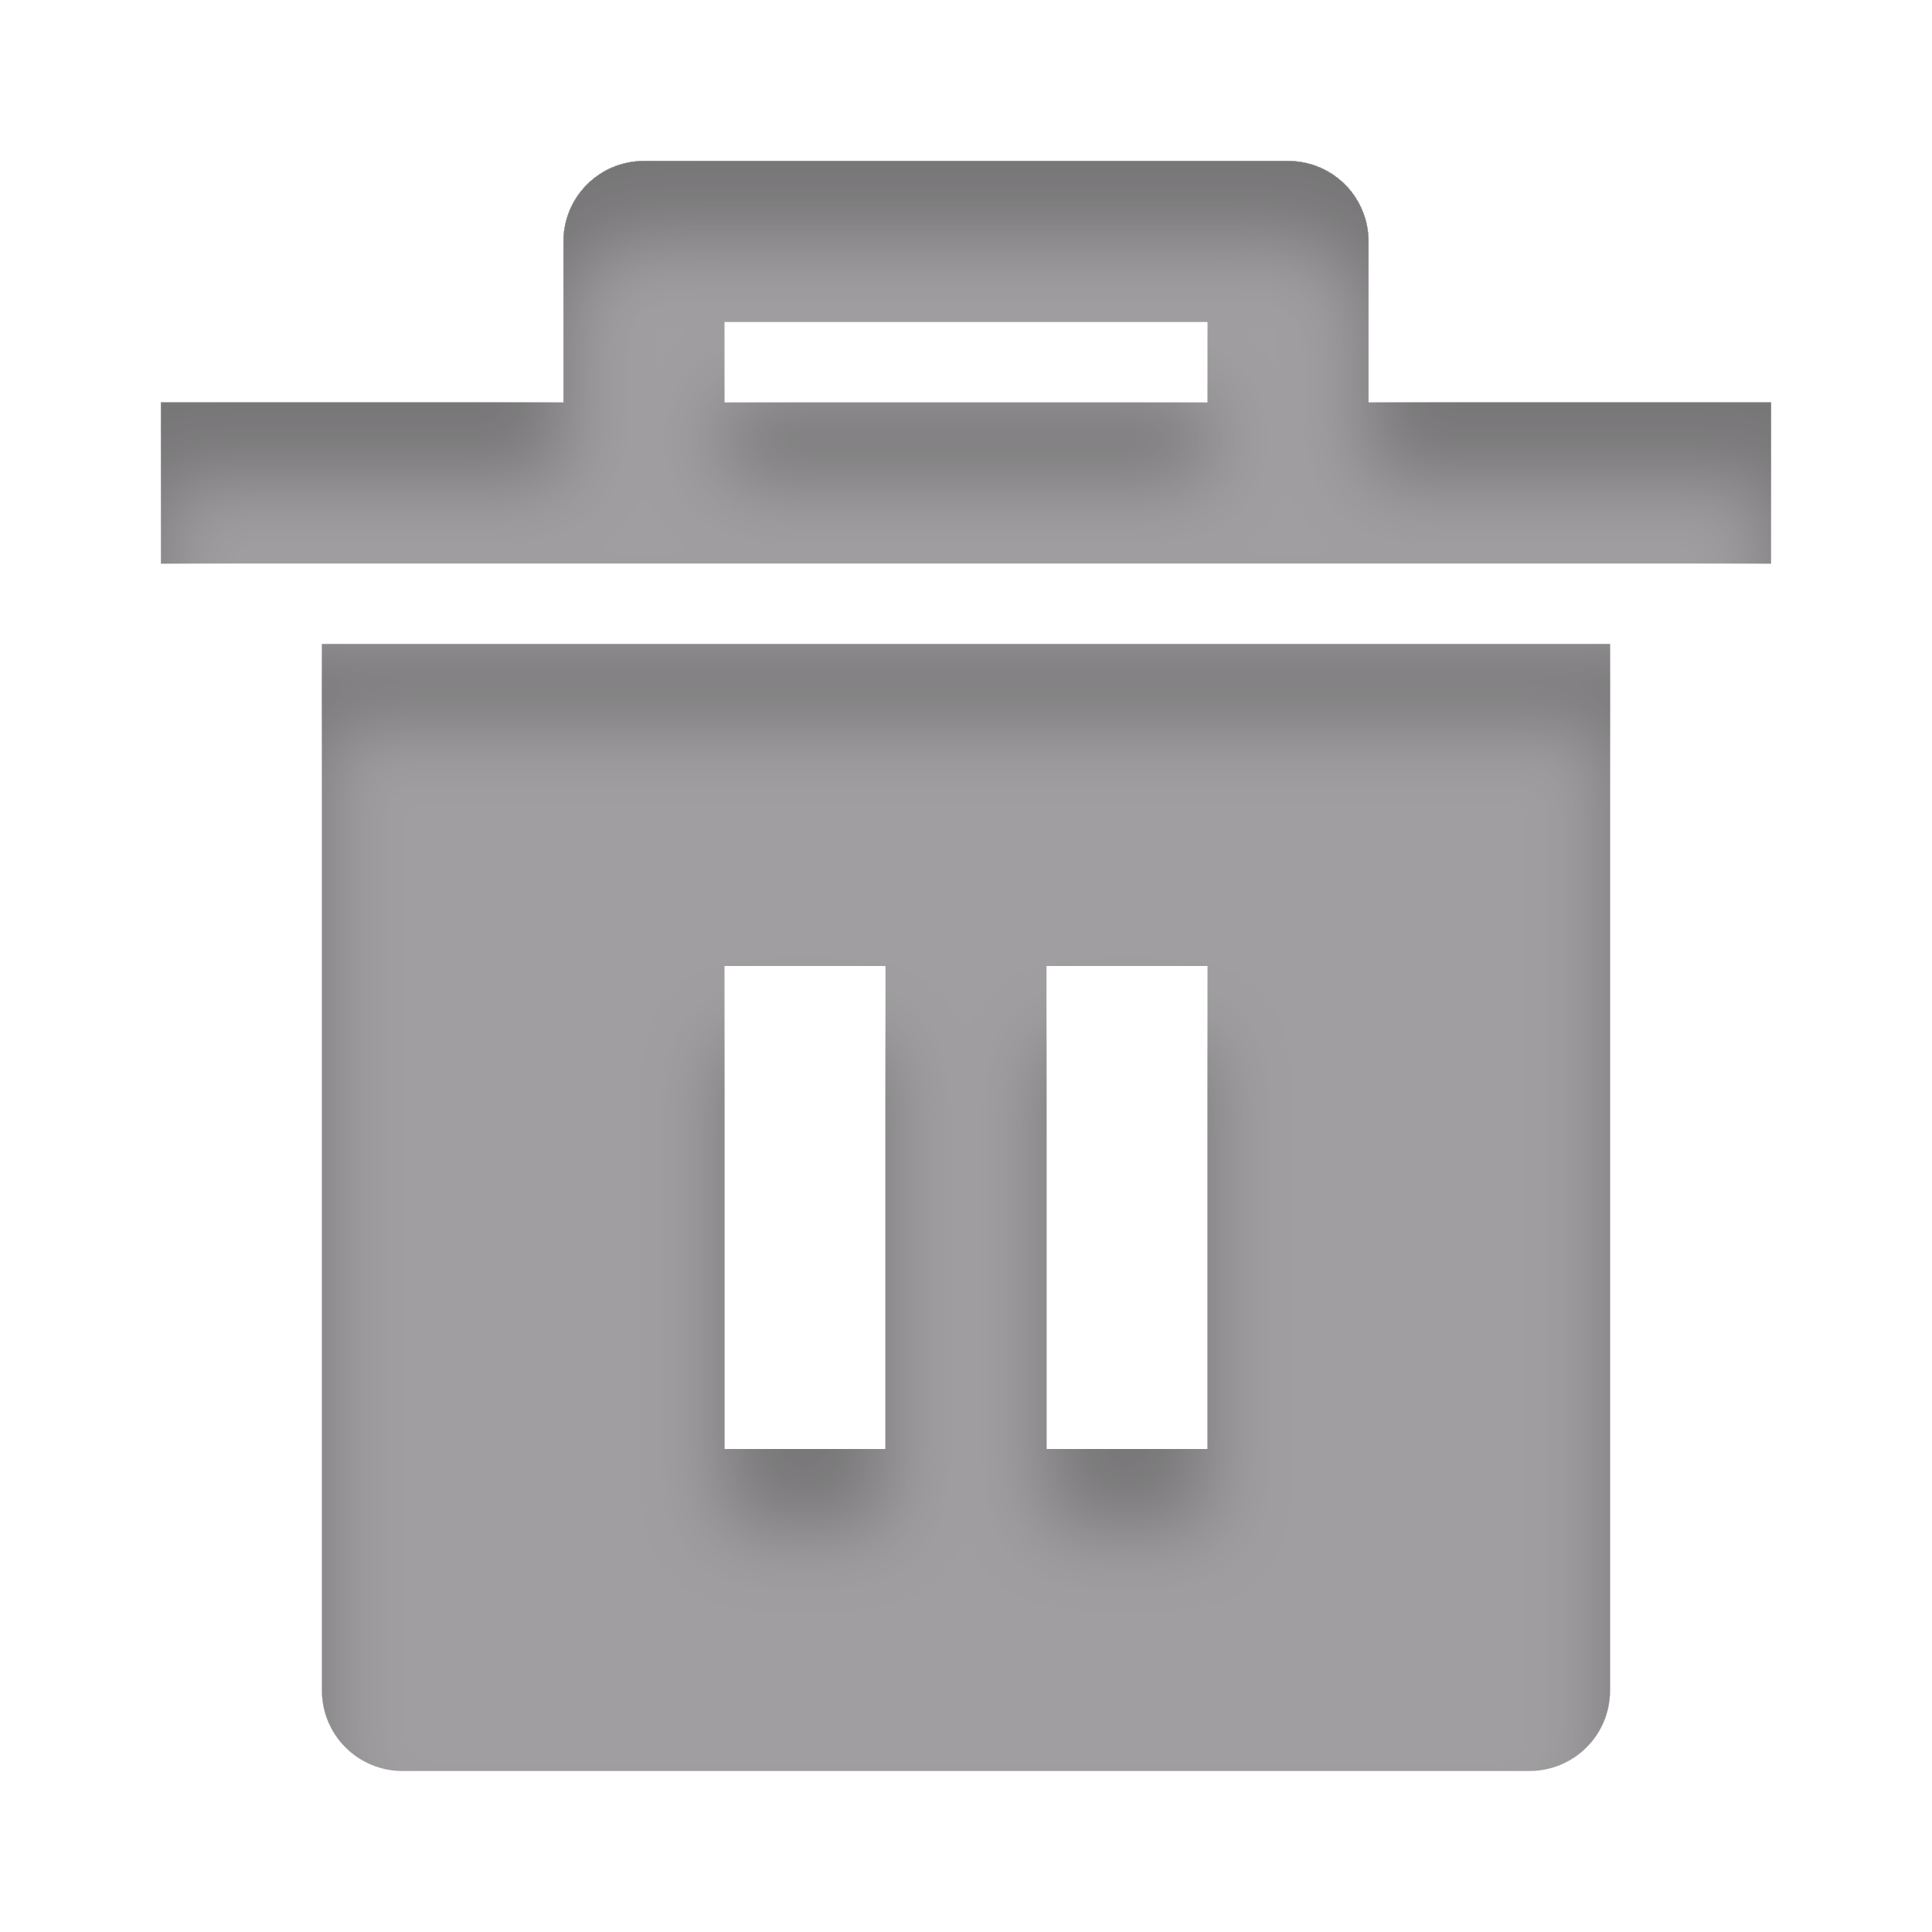
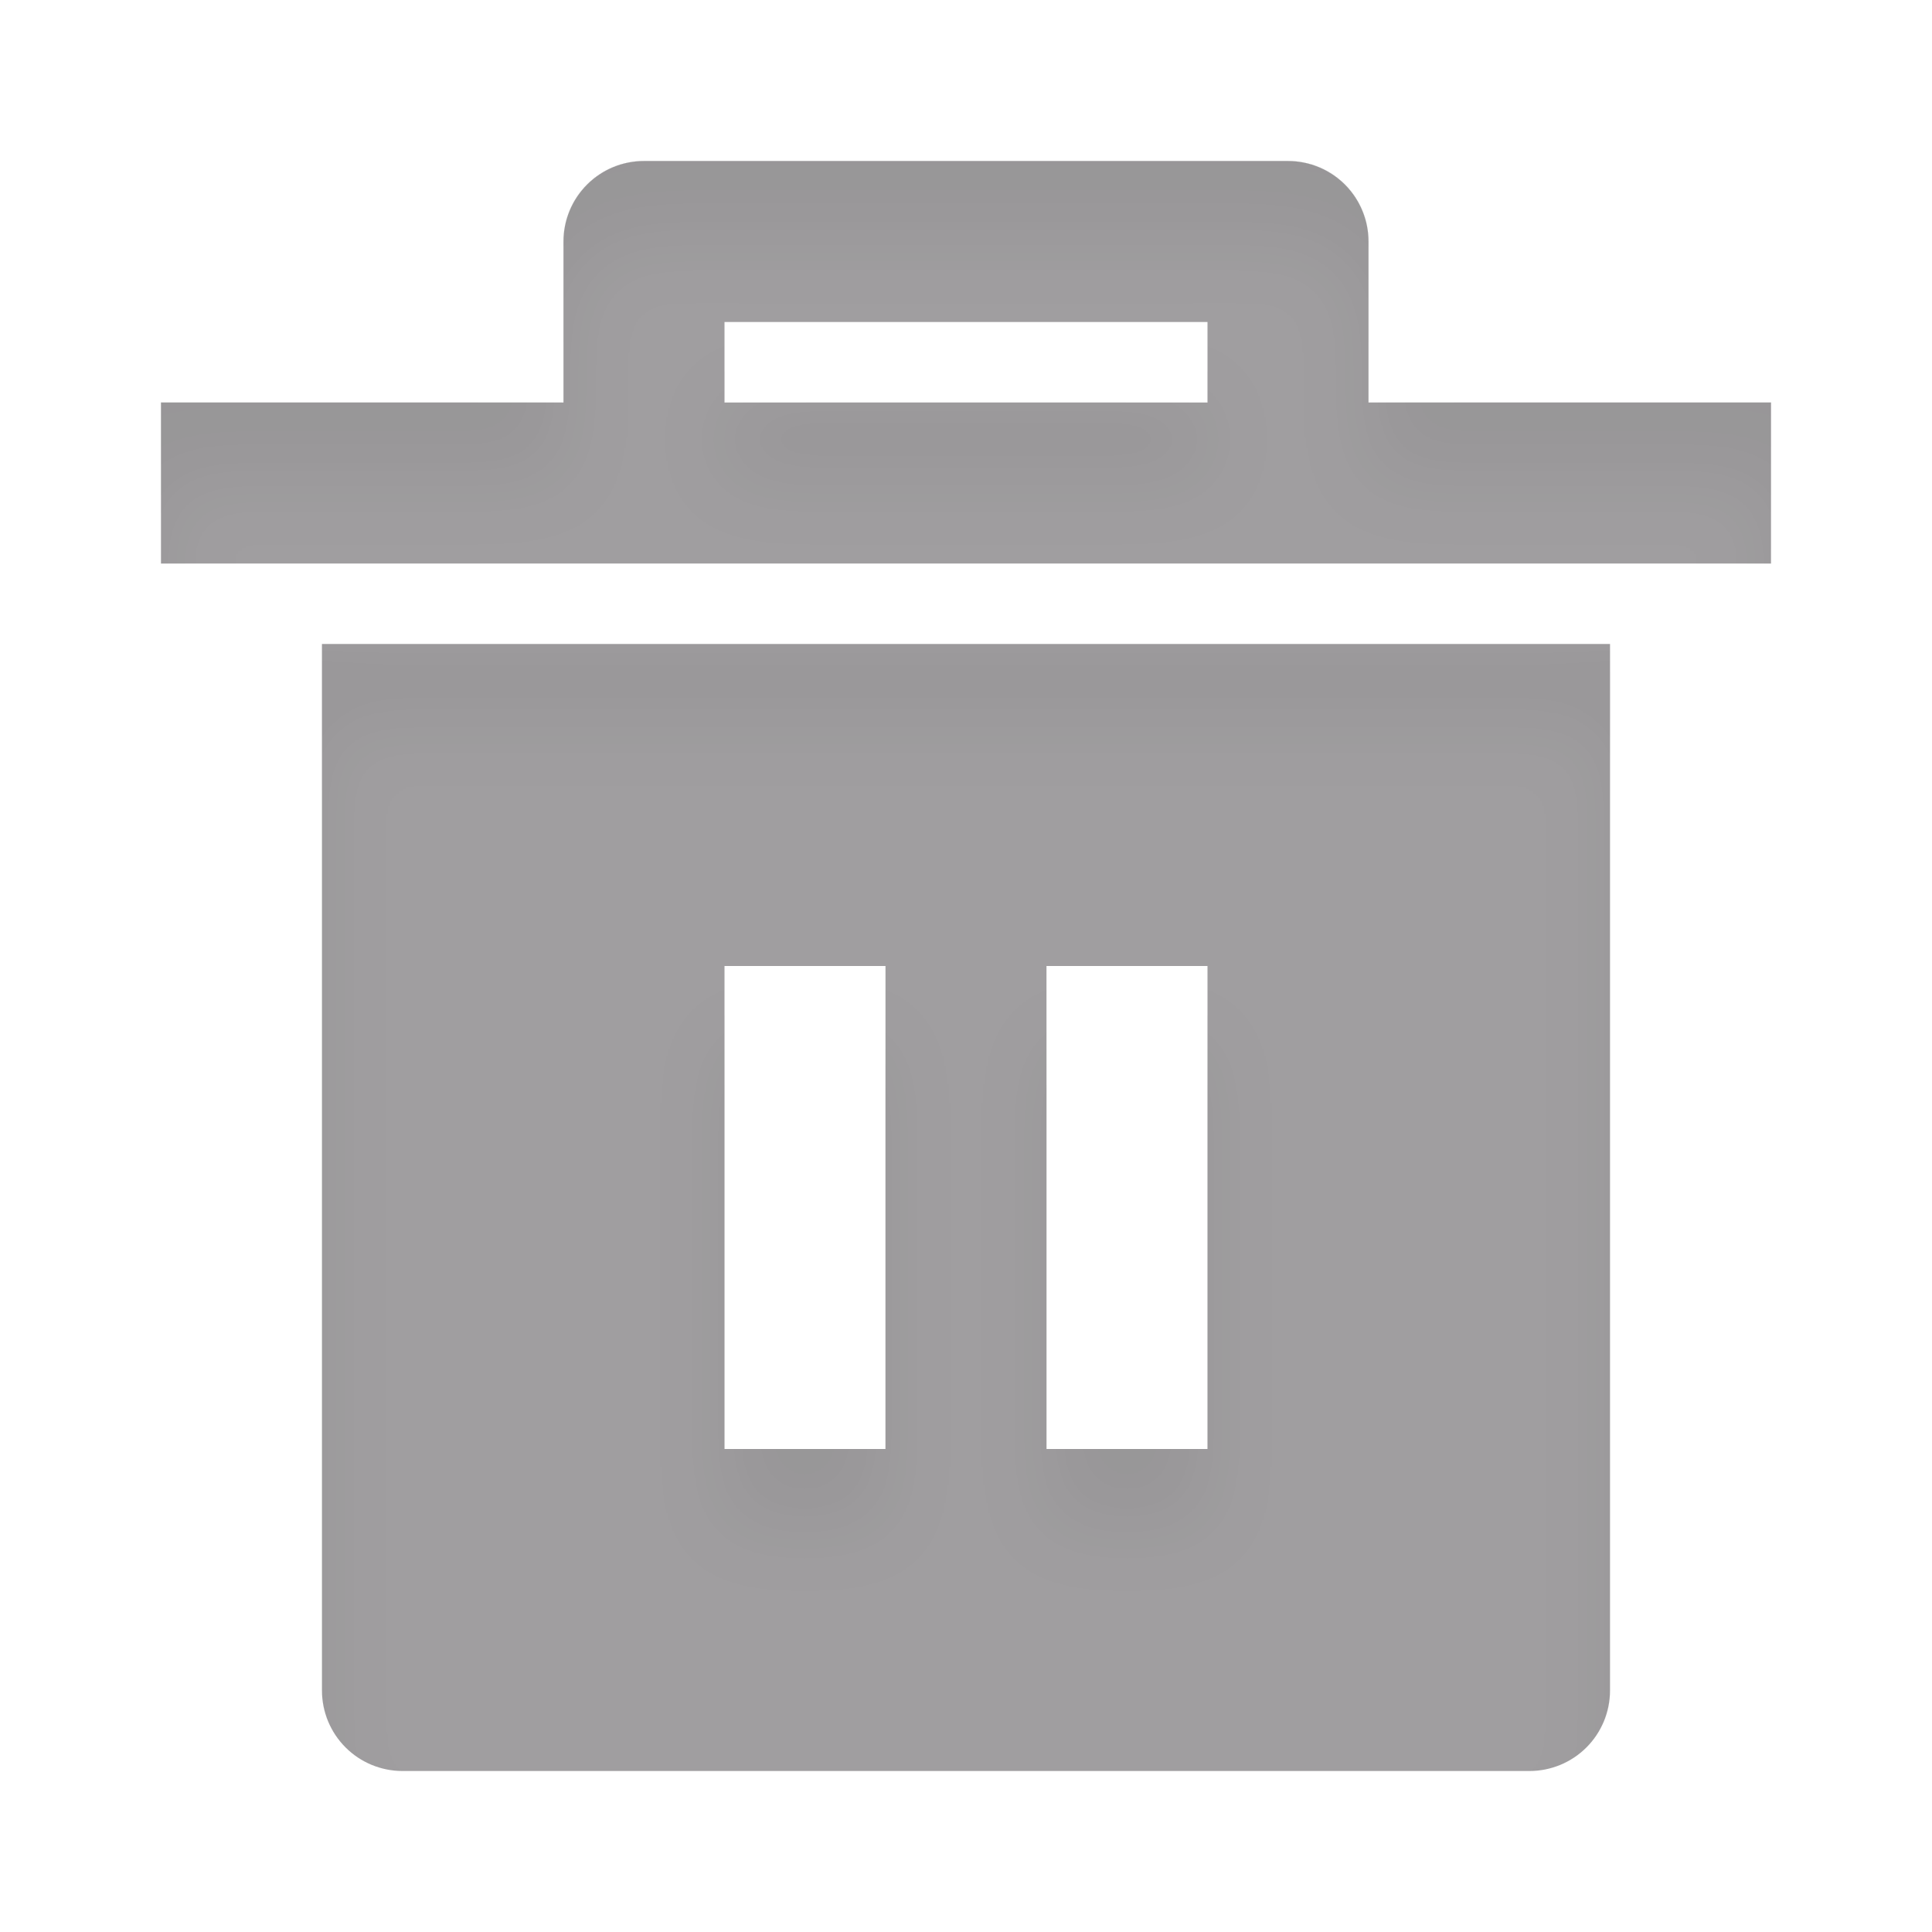
<svg xmlns="http://www.w3.org/2000/svg" width="100" height="100" viewBox="0 0 100 100" fill="none">
  <g filter="url(#filter0_i_71_376)">
    <path d="M16.666 33.334H83.333V87.5C83.333 88.605 82.894 89.665 82.113 90.447C81.331 91.228 80.271 91.667 79.166 91.667H20.833C19.728 91.667 18.668 91.228 17.887 90.447C17.105 89.665 16.666 88.605 16.666 87.5V33.334ZM29.166 20.834V12.5C29.166 11.395 29.605 10.335 30.387 9.554C31.168 8.772 32.228 8.334 33.333 8.334H66.666C67.771 8.334 68.831 8.772 69.613 9.554C70.394 10.335 70.833 11.395 70.833 12.5V20.834H91.666V29.167H8.333V20.834H29.166ZM37.5 16.667V20.834H62.5V16.667H37.5ZM37.5 50V75H45.833V50H37.5ZM54.166 50V75H62.5V50H54.166Z" fill="#A09EA0" />
  </g>
  <defs>
    <filter id="filter0_i_71_376" x="0" y="0" width="100" height="104" filterUnits="userSpaceOnUse" color-interpolation-filters="sRGB">
      <feFlood flood-opacity="0" result="BackgroundImageFix" />
      <feBlend mode="normal" in="SourceGraphic" in2="BackgroundImageFix" result="shape" />
      <feColorMatrix in="SourceAlpha" type="matrix" values="0 0 0 0 0 0 0 0 0 0 0 0 0 0 0 0 0 0 127 0" result="hardAlpha" />
      <feOffset dy="4" />
      <feGaussianBlur stdDeviation="2" />
      <feComposite in2="hardAlpha" operator="arithmetic" k2="-1" k3="1" />
-       <feColorMatrix type="matrix" values="0 0 0 0 0 0 0 0 0 0 0 0 0 0 0 0 0 0 0.25 0" />
+       <feColorMatrix type="matrix" values="0 0 0 0 0 0 0 0 0 0 0 0 0 0 0 0 0 0 0.05 0" />
      <feBlend mode="normal" in2="shape" result="effect1_innerShadow_71_376" />
    </filter>
  </defs>
</svg>
